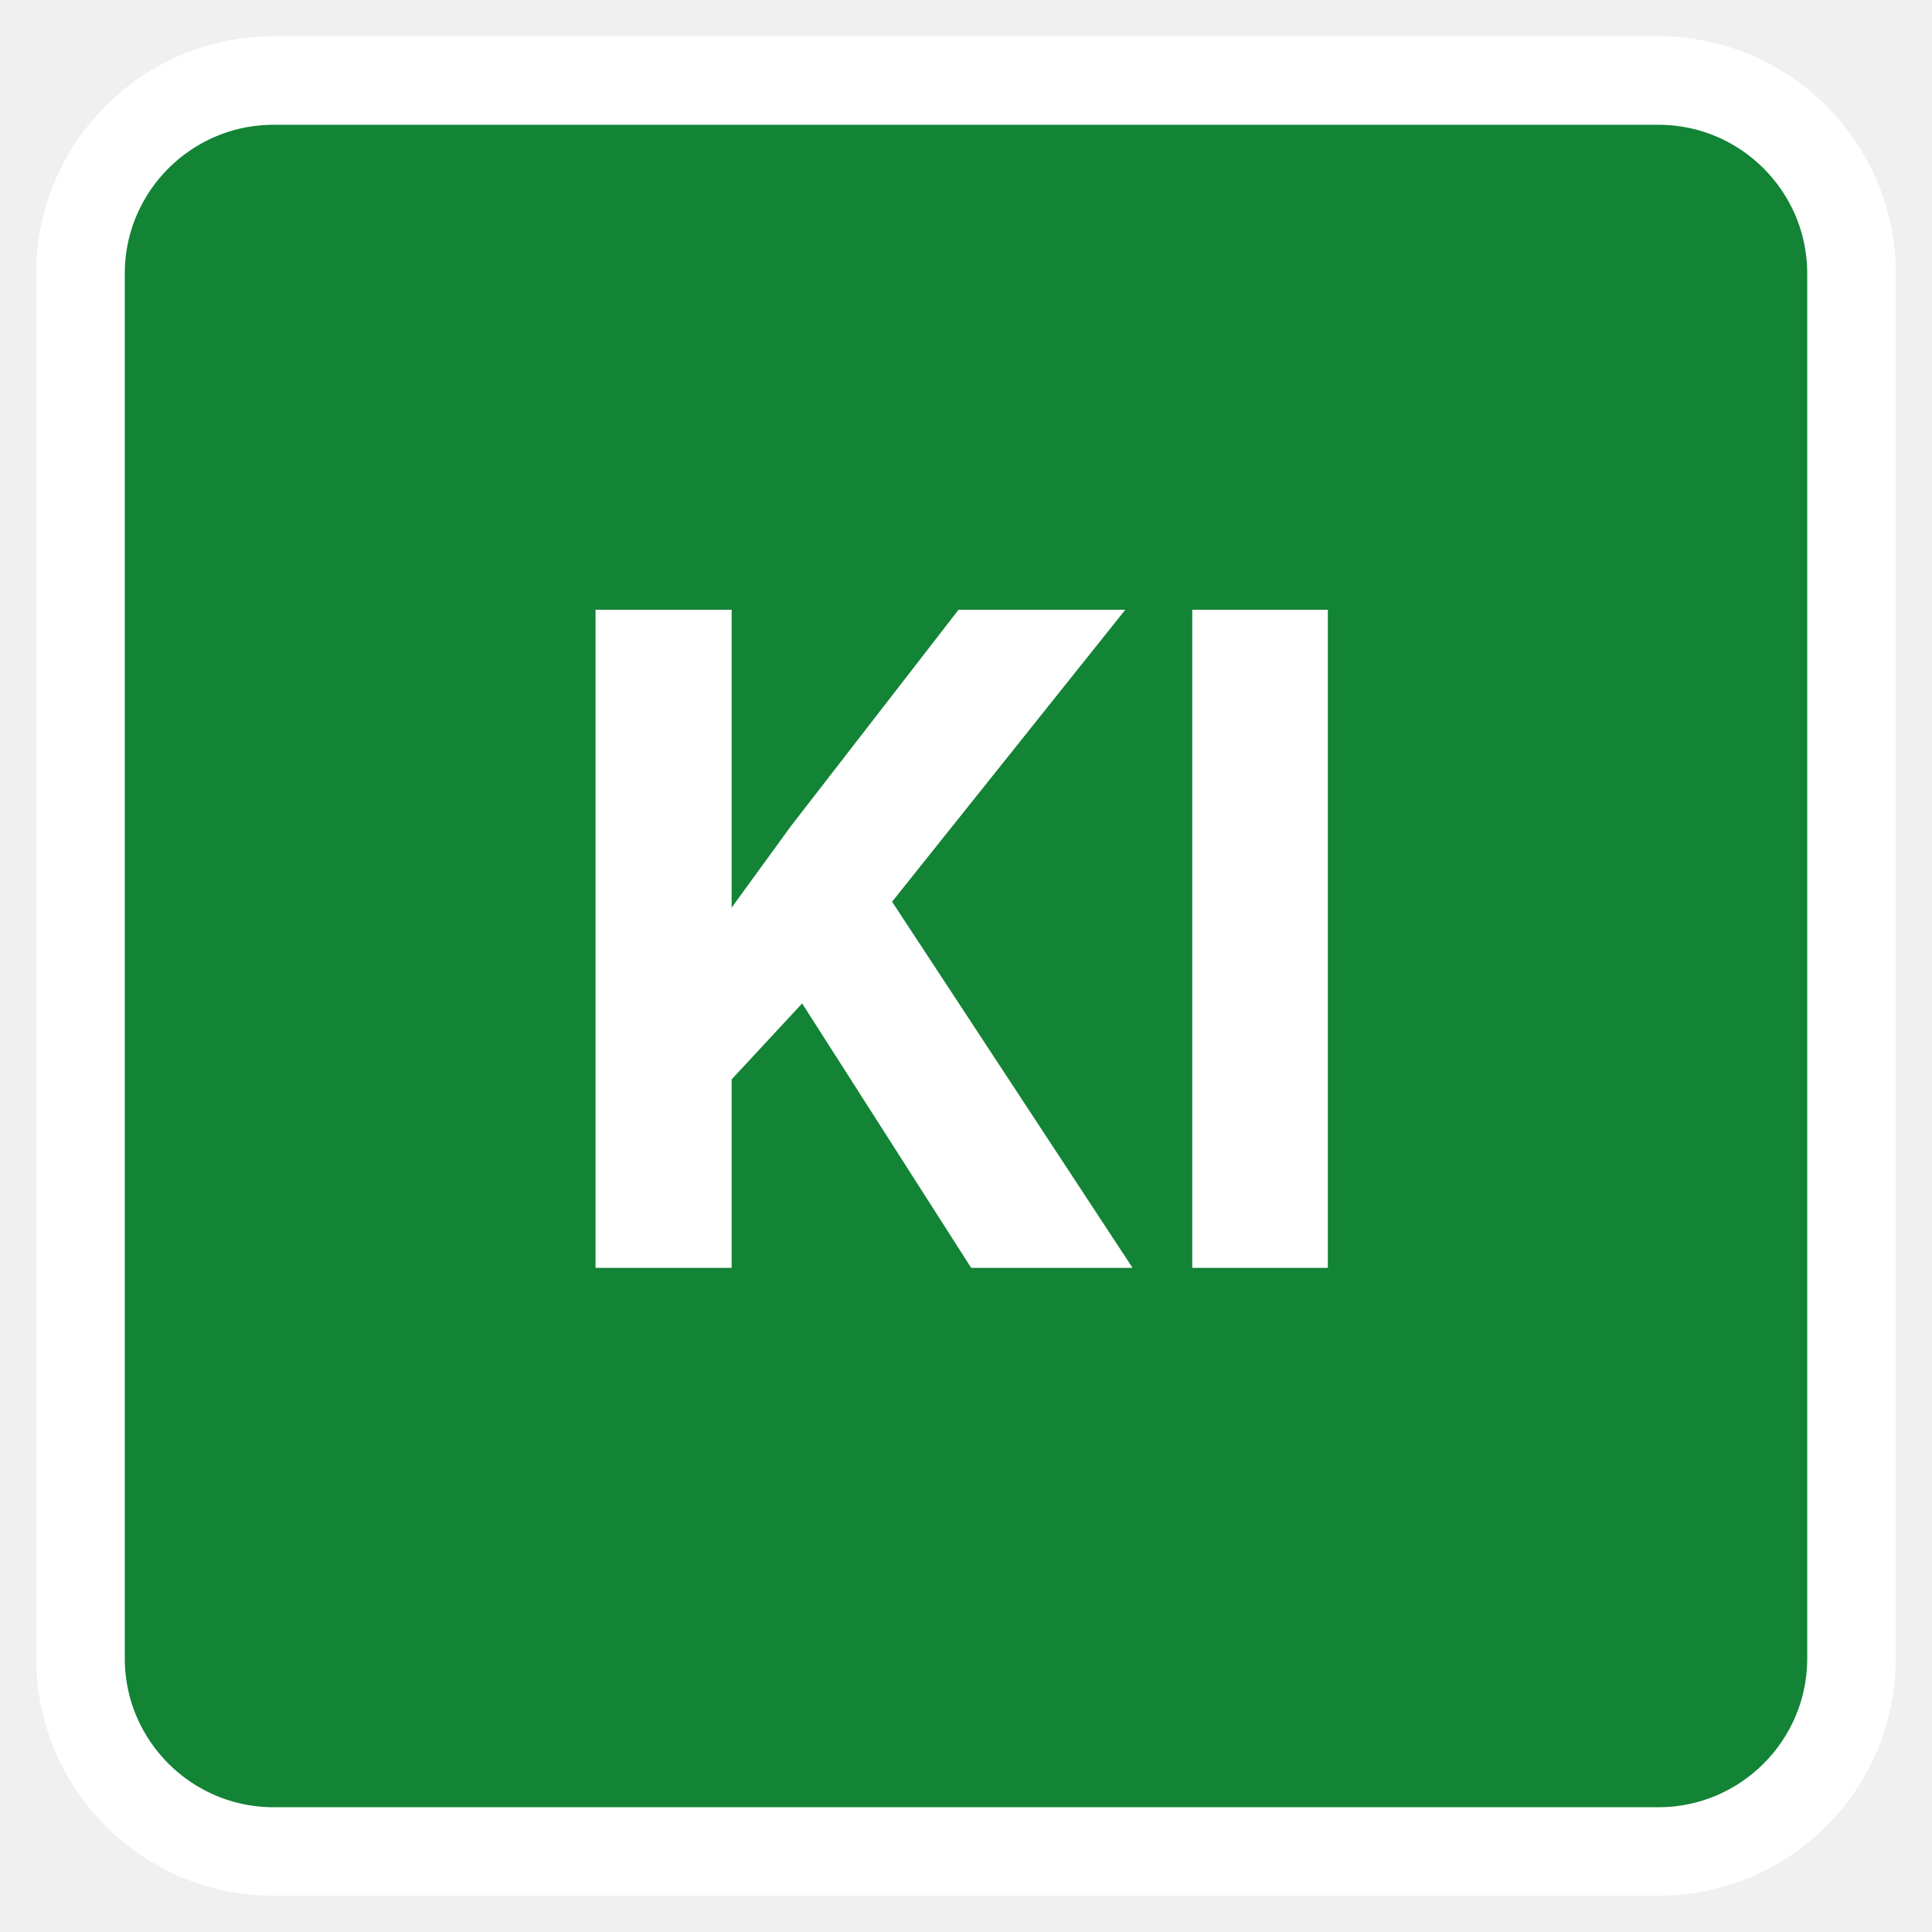
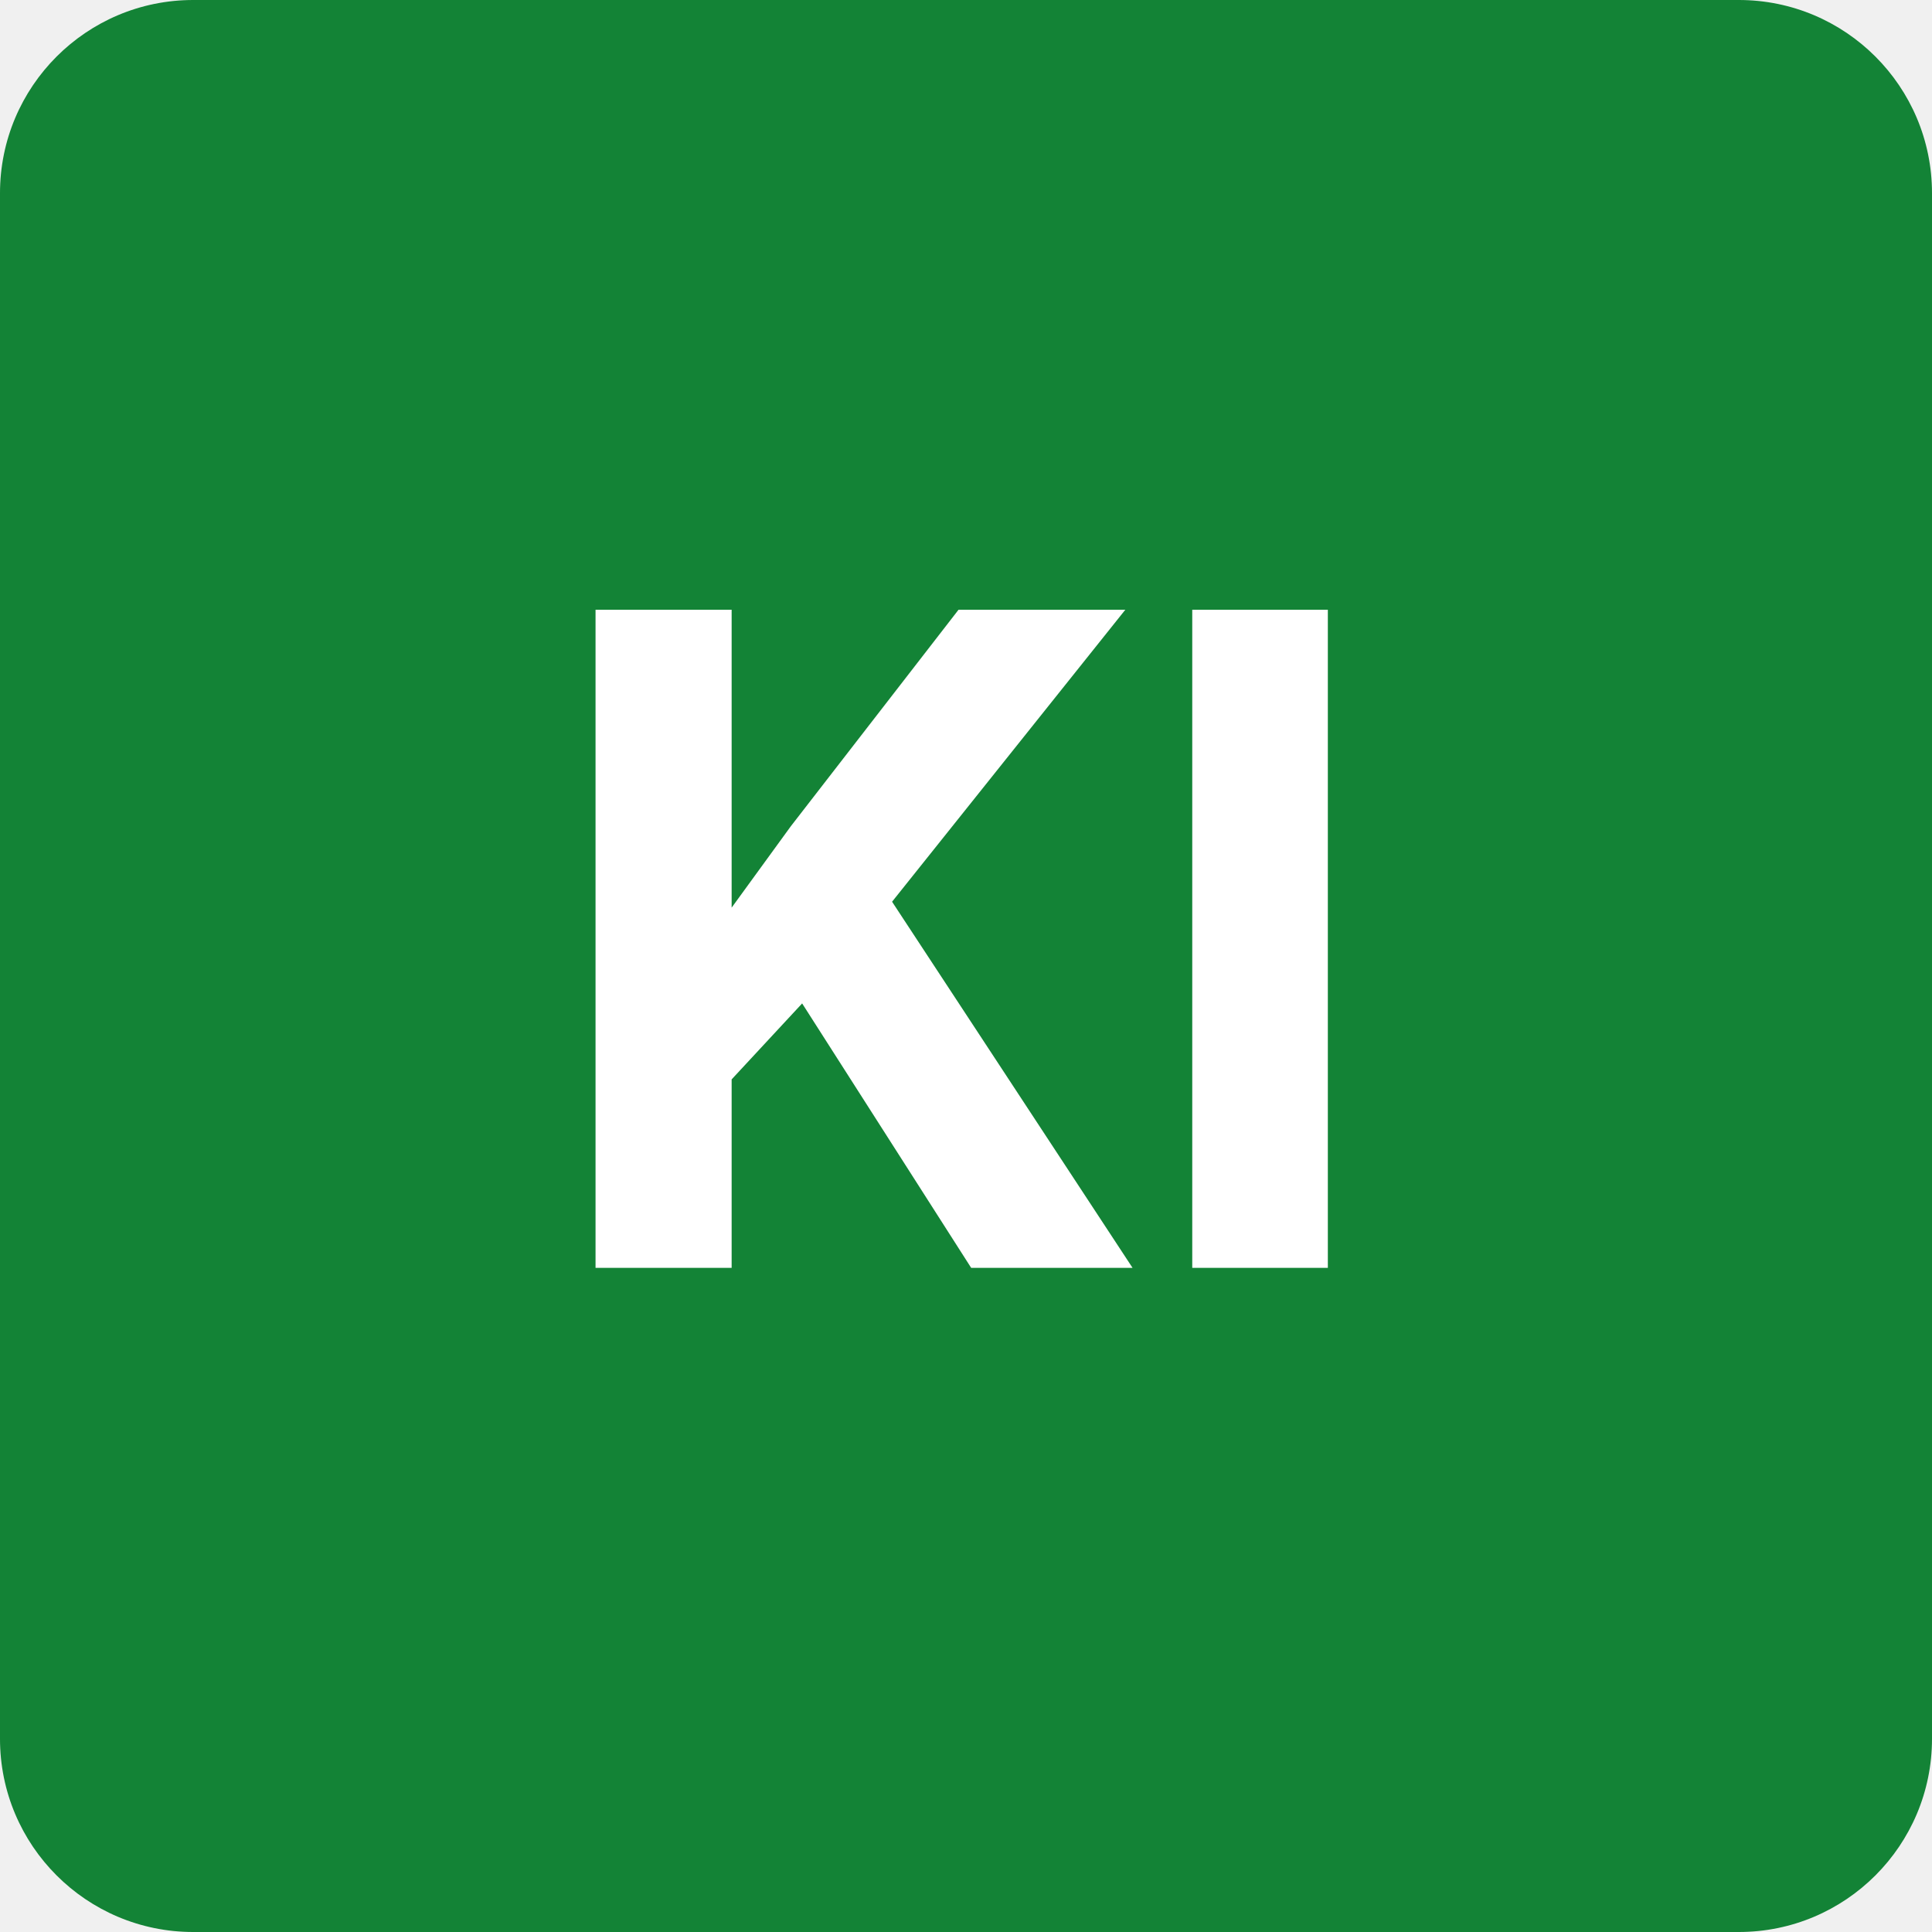
<svg xmlns="http://www.w3.org/2000/svg" viewBox="0 0 480 480" width="480" height="480">
-   <rect x="20" y="20" width="440" height="440" rx="48" ry="48" fill="#138336" stroke="#ffffff" stroke-width="22" stroke-linejoin="round" />
+   <rect width="480" height="480" rx="48" ry="48" fill="#138336" />
  <text x="240" y="315" font-family="-apple-system, BlinkMacSystemFont, 'Segoe UI', Roboto, Helvetica, Arial, sans-serif" font-size="230" font-weight="bold" fill="#ffffff" text-anchor="middle">KI</text>
</svg>
